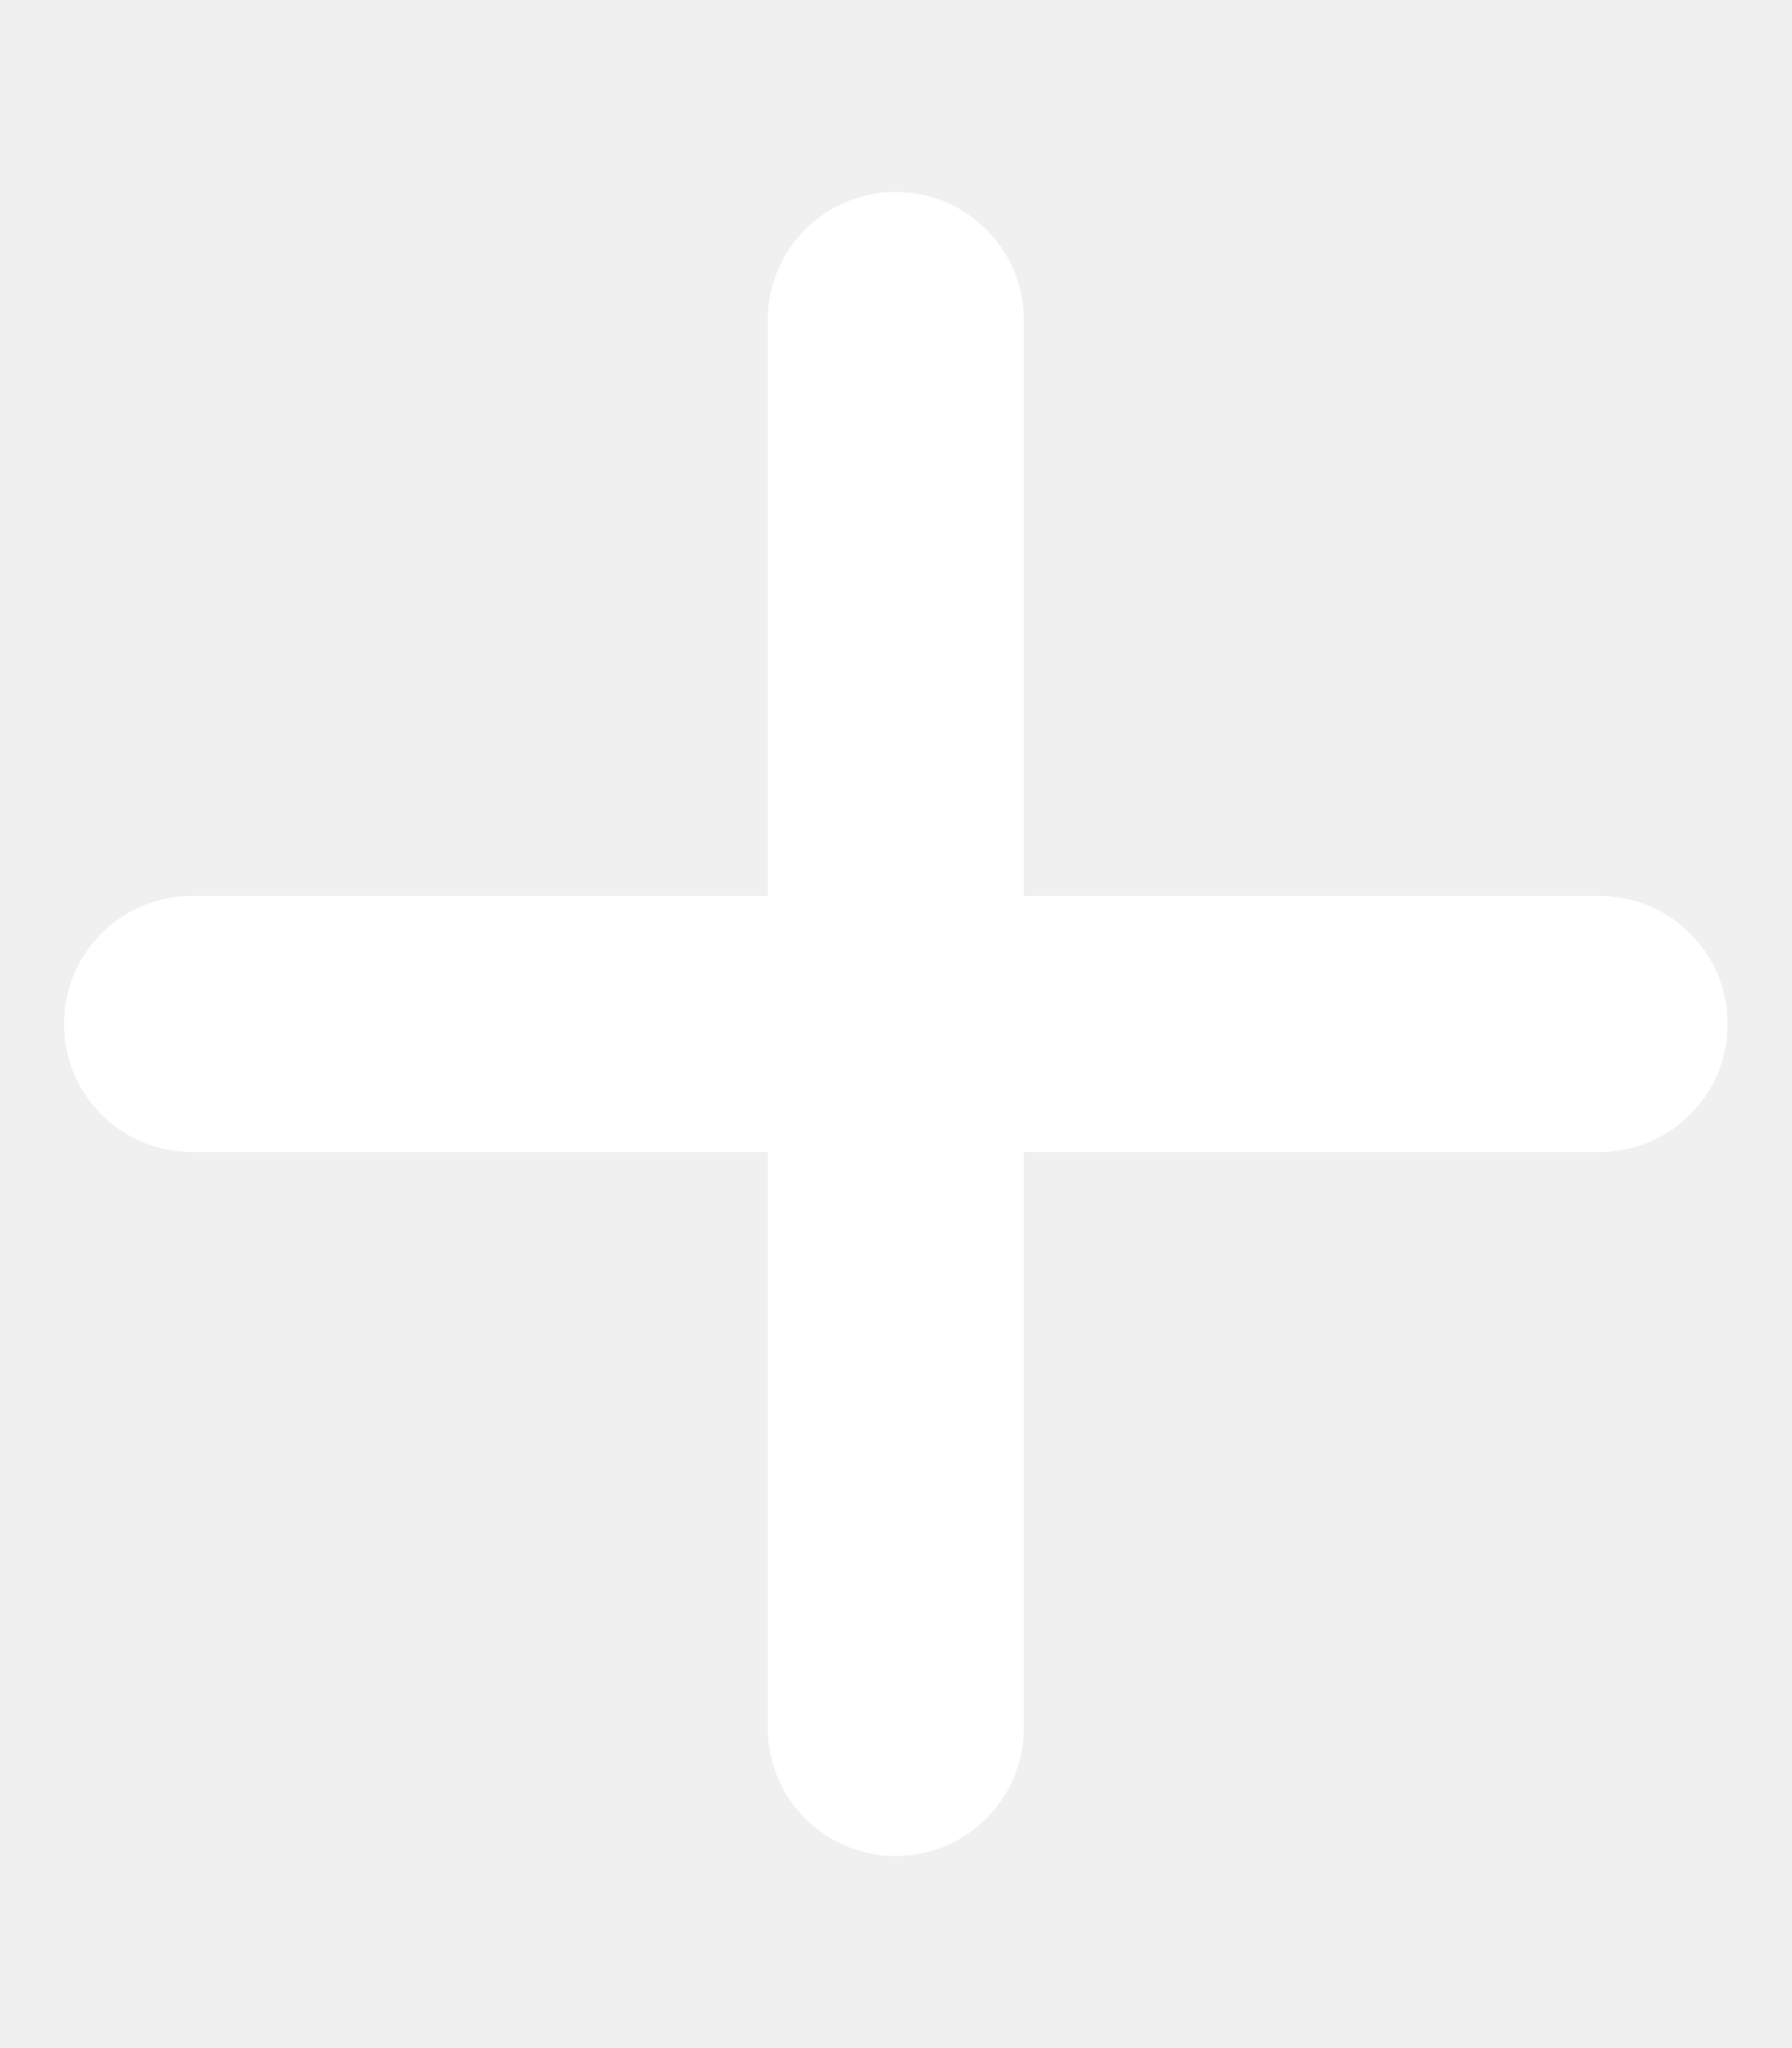
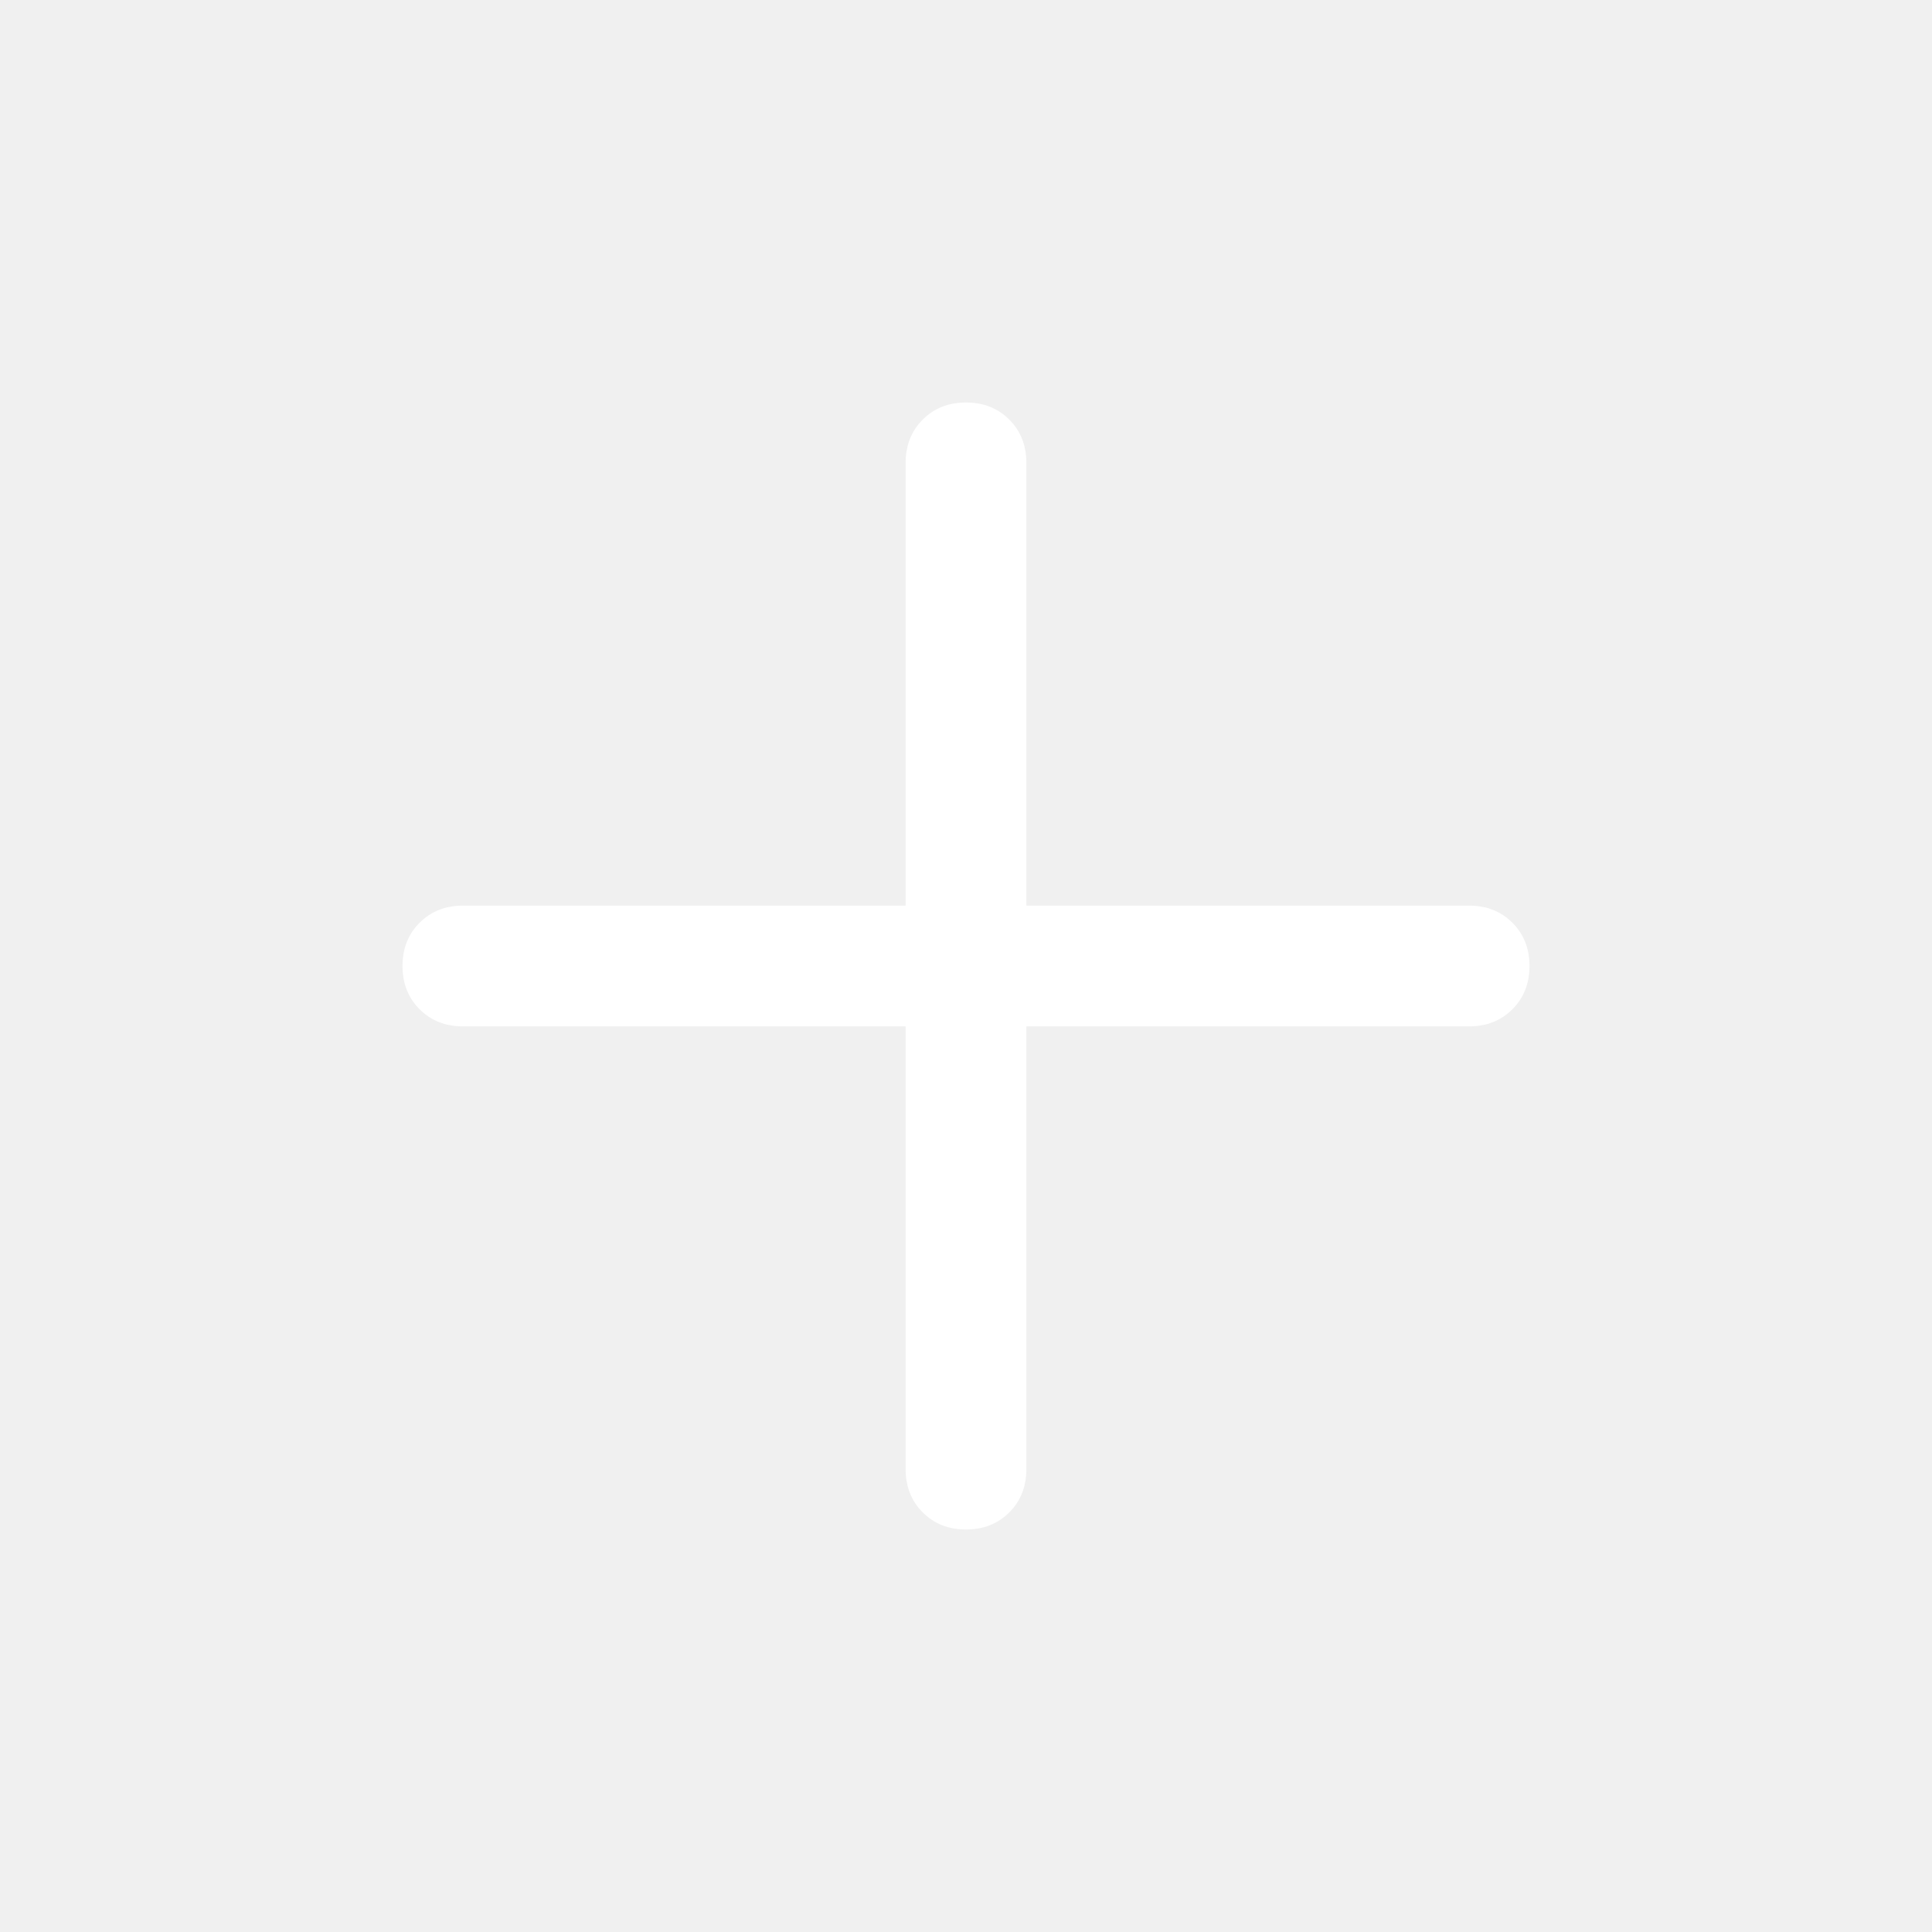
- <svg xmlns="http://www.w3.org/2000/svg" viewBox="0 0 448 512">
-   <path fill="#ffffff" d="M256 80c0-17.7-14.3-32-32-32s-32 14.3-32 32V224H48c-17.7 0-32 14.3-32 32s14.3 32 32 32H192V432c0 17.7 14.3 32 32 32s32-14.3 32-32V288H400c17.7 0 32-14.3 32-32s-14.3-32-32-32H256V80z" />
+ <svg xmlns="http://www.w3.org/2000/svg" height="48" width="48">
+   <path fill="#ffffff" d="M24 38q-.65 0-1.075-.425-.425-.425-.425-1.075v-11h-11q-.65 0-1.075-.425Q10 24.65 10 24q0-.65.425-1.075.425-.425 1.075-.425h11v-11q0-.65.425-1.075Q23.35 10 24 10q.65 0 1.075.425.425.425.425 1.075v11h11q.65 0 1.075.425Q38 23.35 38 24q0 .65-.425 1.075-.425.425-1.075.425h-11v11q0 .65-.425 1.075Q24.65 38 24 38Z" />
</svg>
